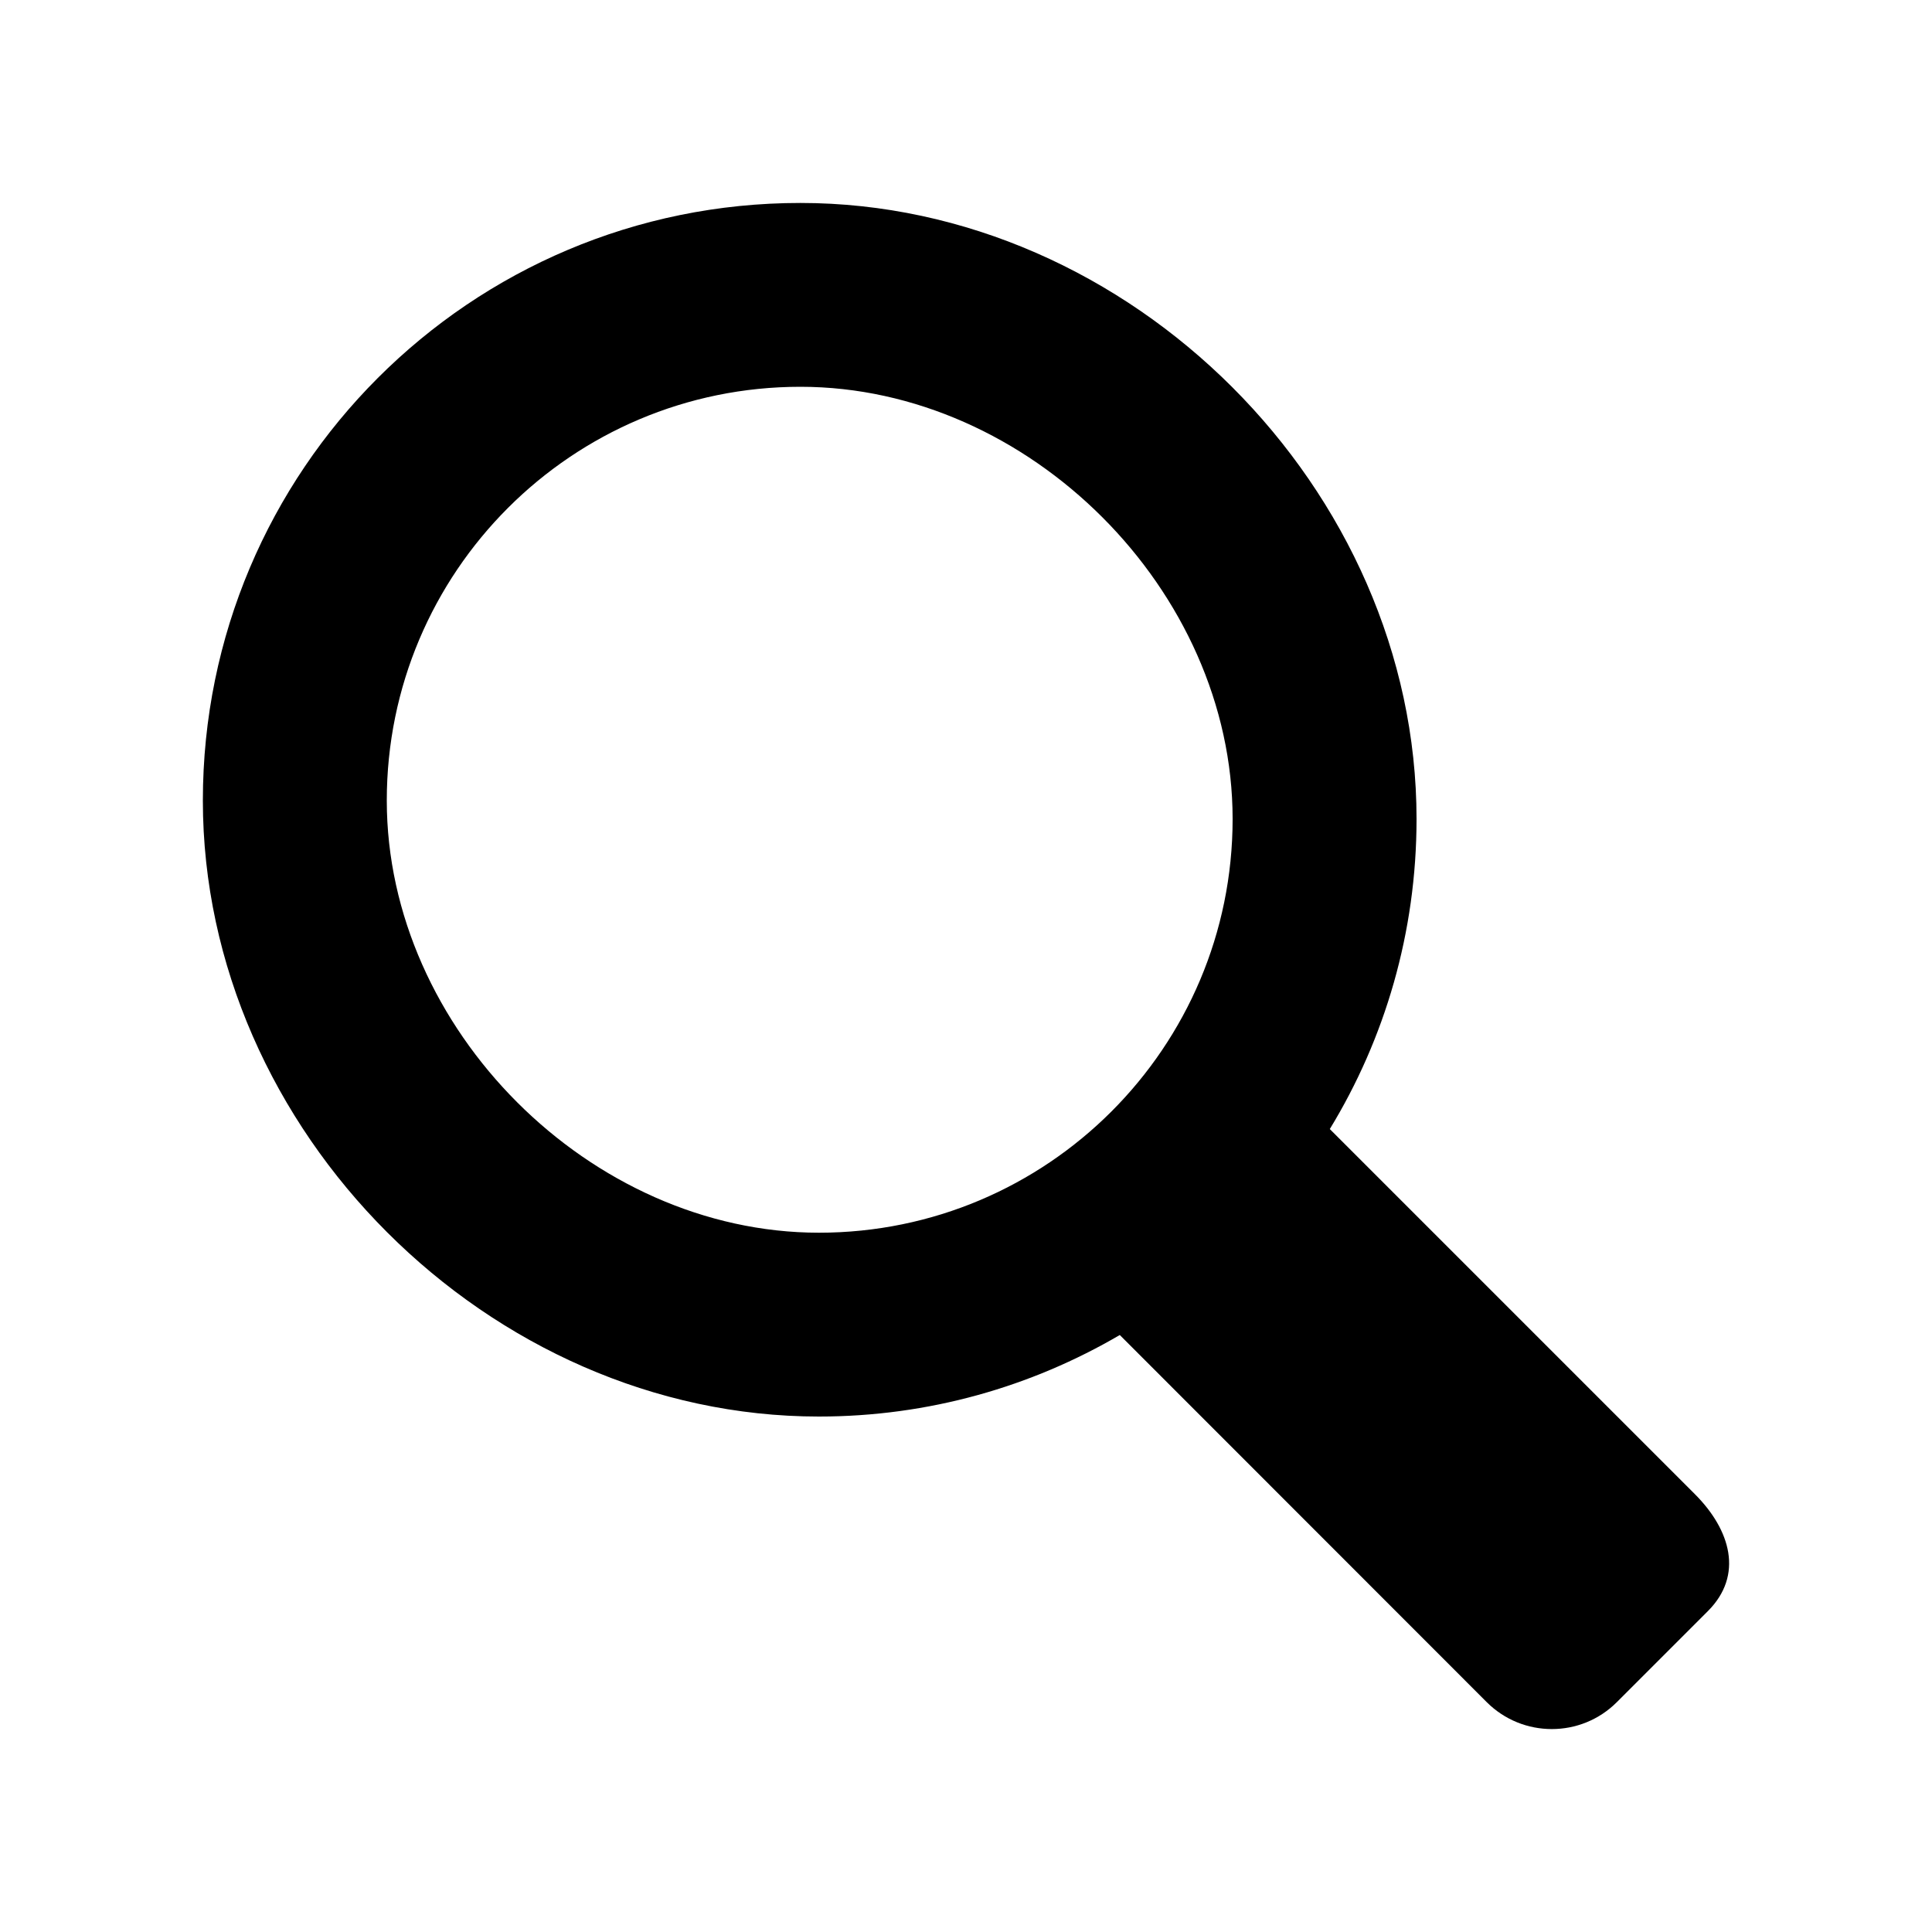
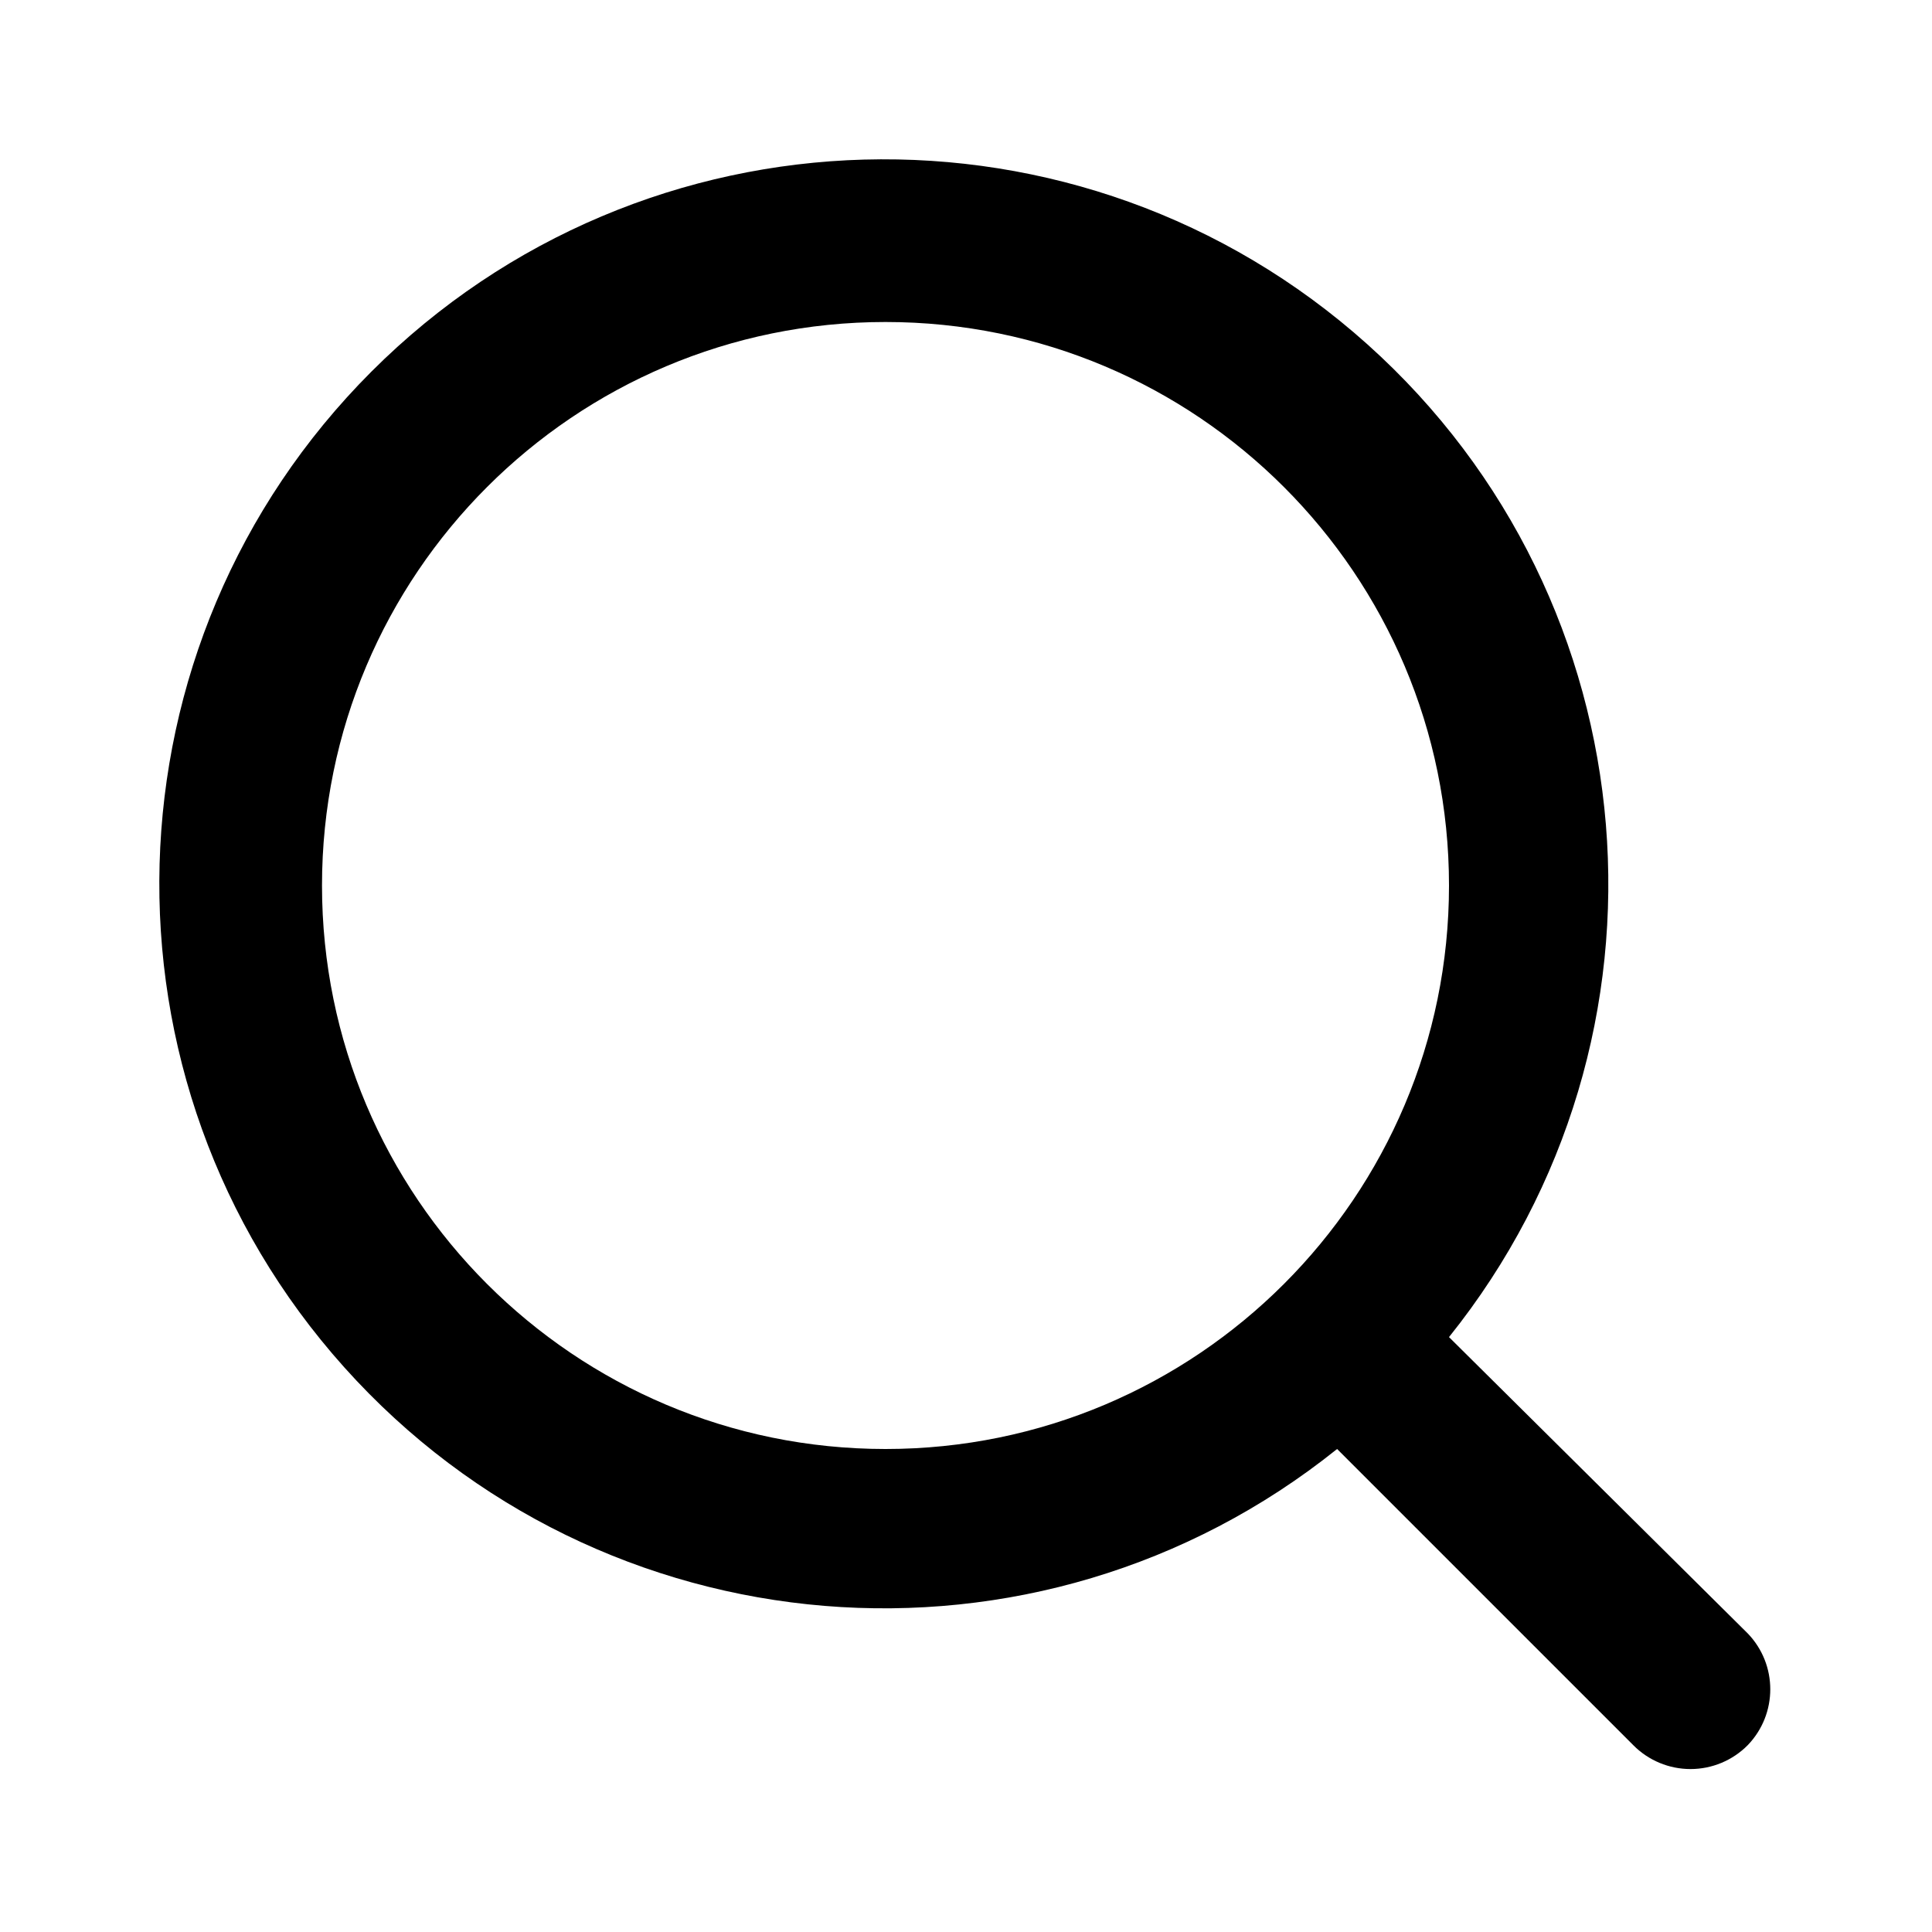
- <svg xmlns="http://www.w3.org/2000/svg" version="1.1" width="18px" height="18px" id="Magnifying_glass" x="0px" y="0px" viewBox="0 0 20 20" enable-background="new 0 0 20 20" xml:space="preserve">
-   <path d="M17.545,15.467l-3.779-3.779c0.57-0.935,0.898-2.035,0.898-3.21c0-3.417-2.961-6.377-6.378-6.377  C4.869,2.1,2.1,4.87,2.1,8.287c0,3.416,2.961,6.377,6.377,6.377c1.137,0,2.2-0.309,3.115-0.844l3.799,3.801  c0.372,0.371,0.975,0.371,1.346,0l0.943-0.943C18.051,16.307,17.916,15.838,17.545,15.467z M4.004,8.287  c0-2.366,1.917-4.283,4.282-4.283c2.366,0,4.474,2.107,4.474,4.474c0,2.365-1.918,4.283-4.283,4.283  C6.111,12.76,4.004,10.652,4.004,8.287z" />
+ <svg xmlns="http://www.w3.org/2000/svg" viewBox="0 0 24 24">
+   <path fill="#000000" d="M21.71,20.29,18,16.61A9,9,0,1,0,16.61,18l3.68,3.68a1,1,0,0,0,1.42,0A1,1,0,0,0,21.71,20.29ZM11,18a7,7,0,1,1,7-7A7,7,0,0,1,11,18Z" />
</svg>
